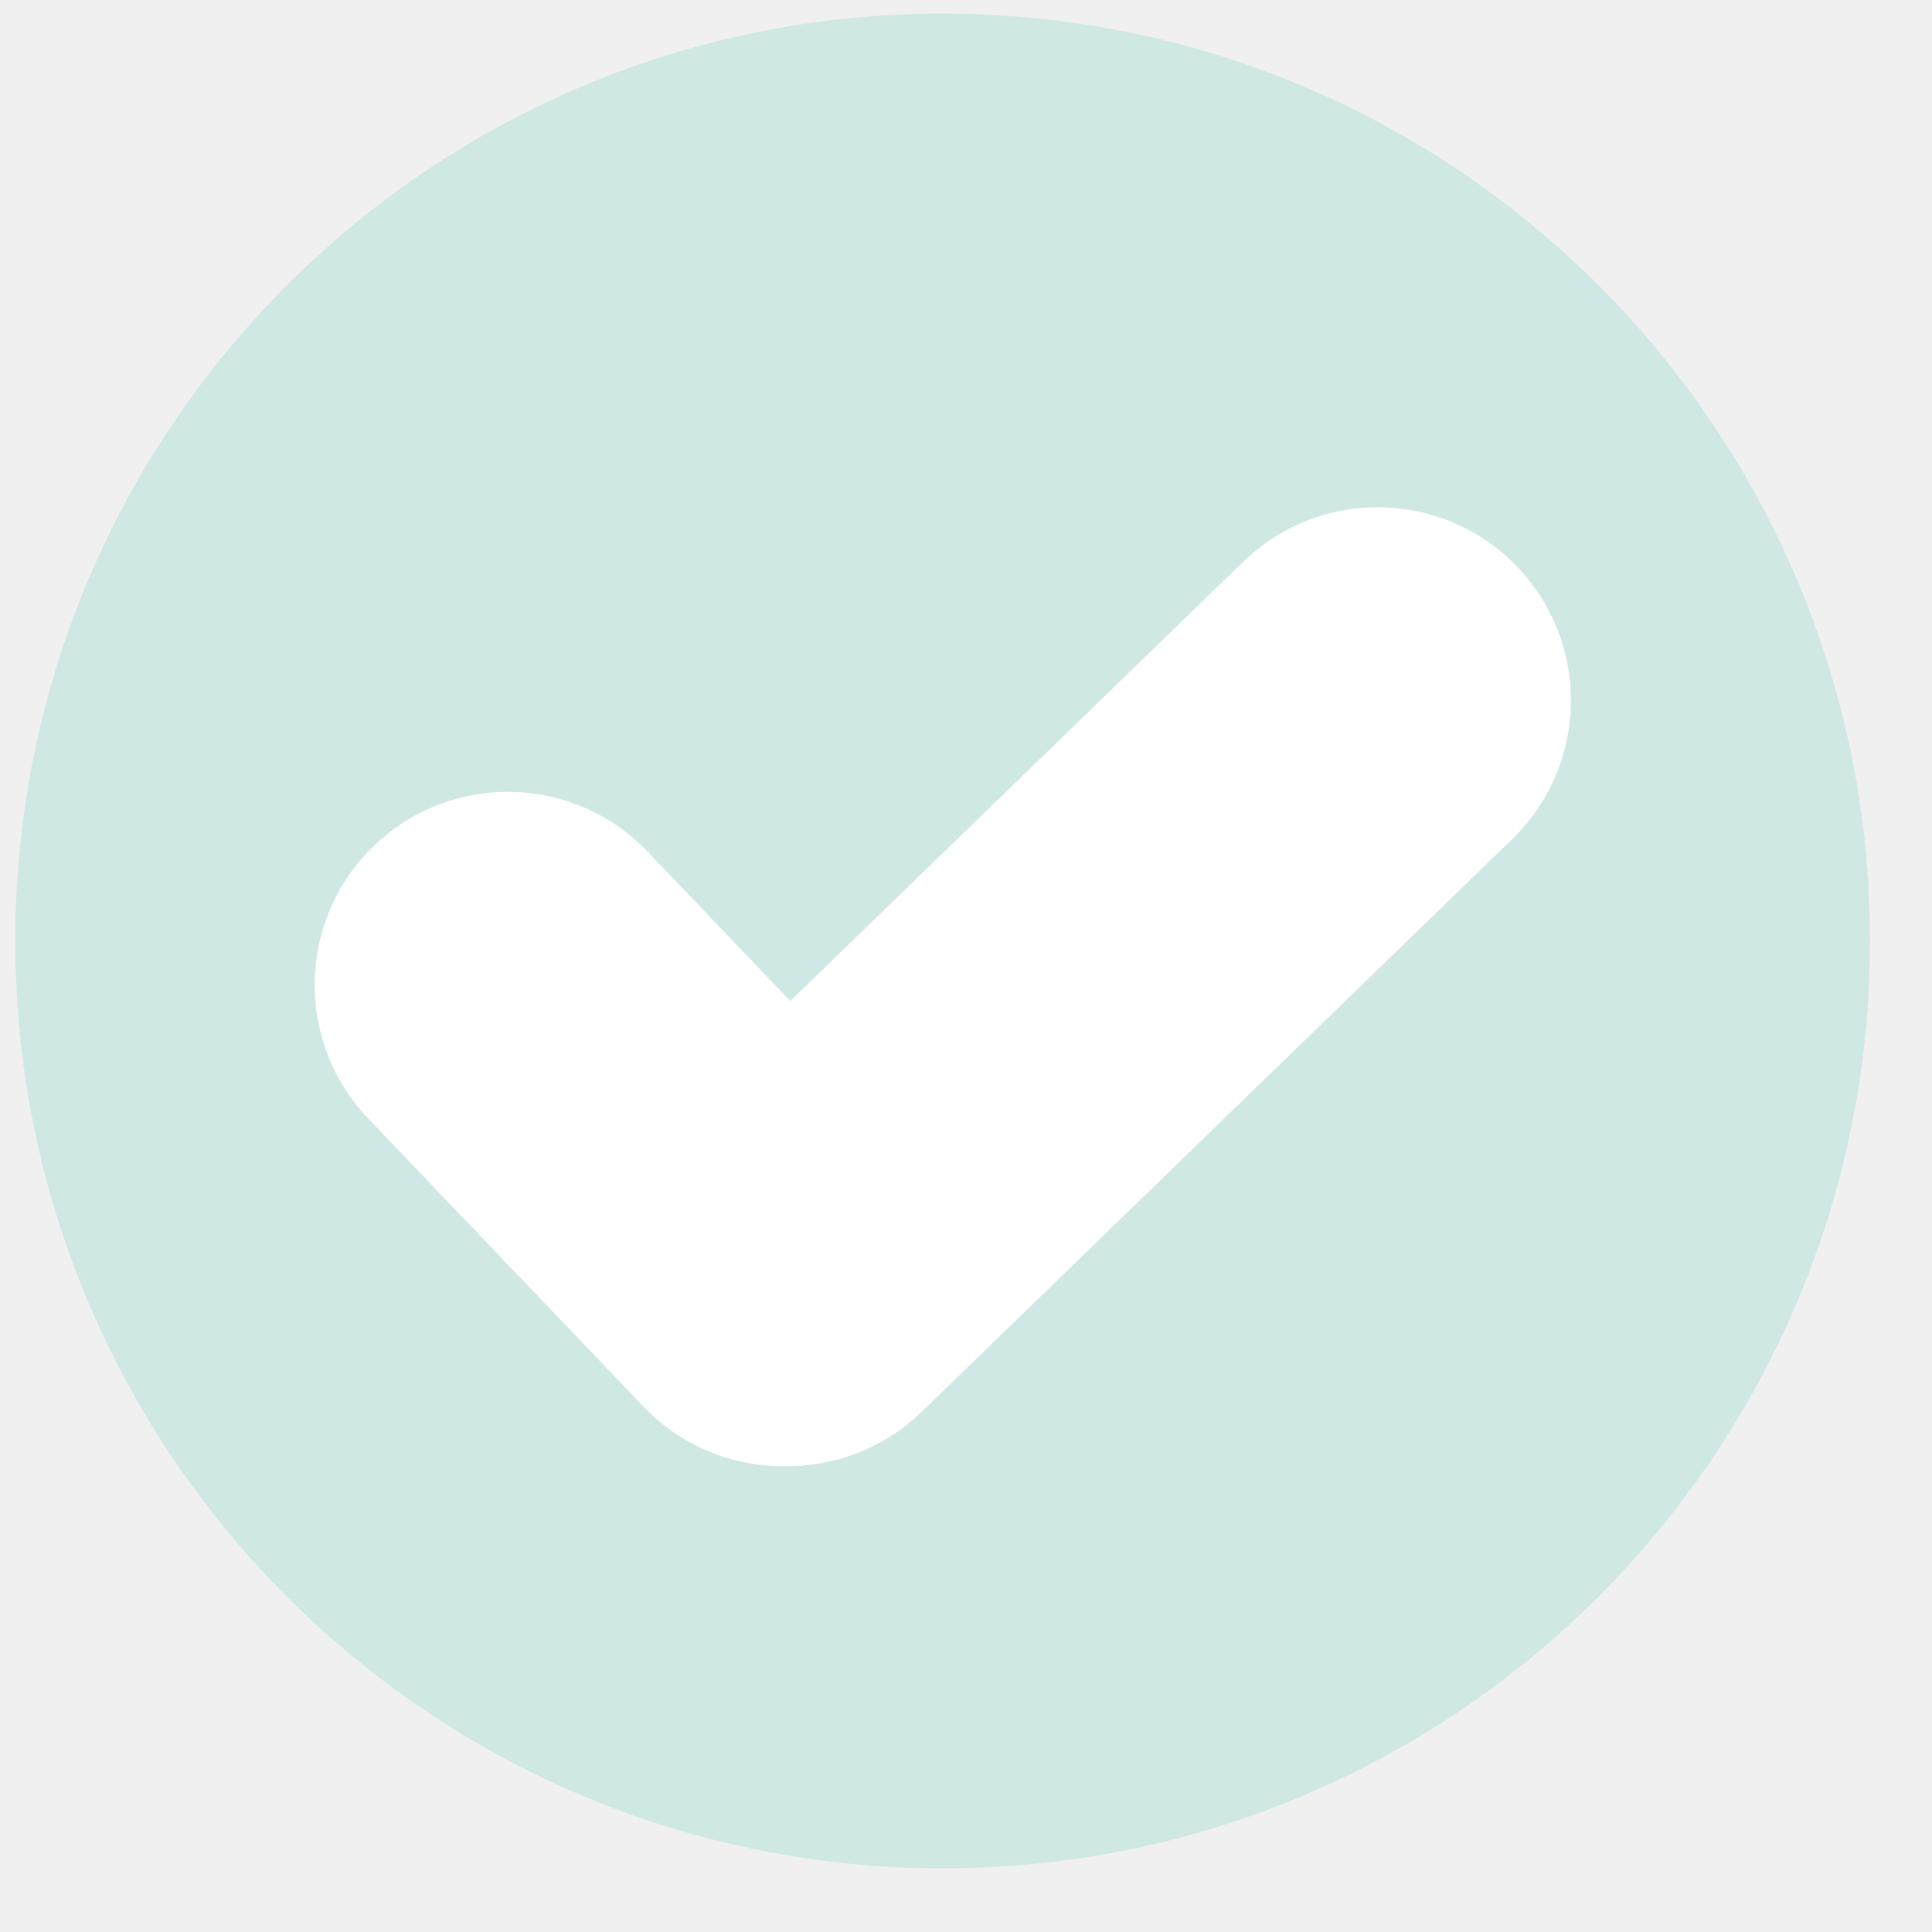
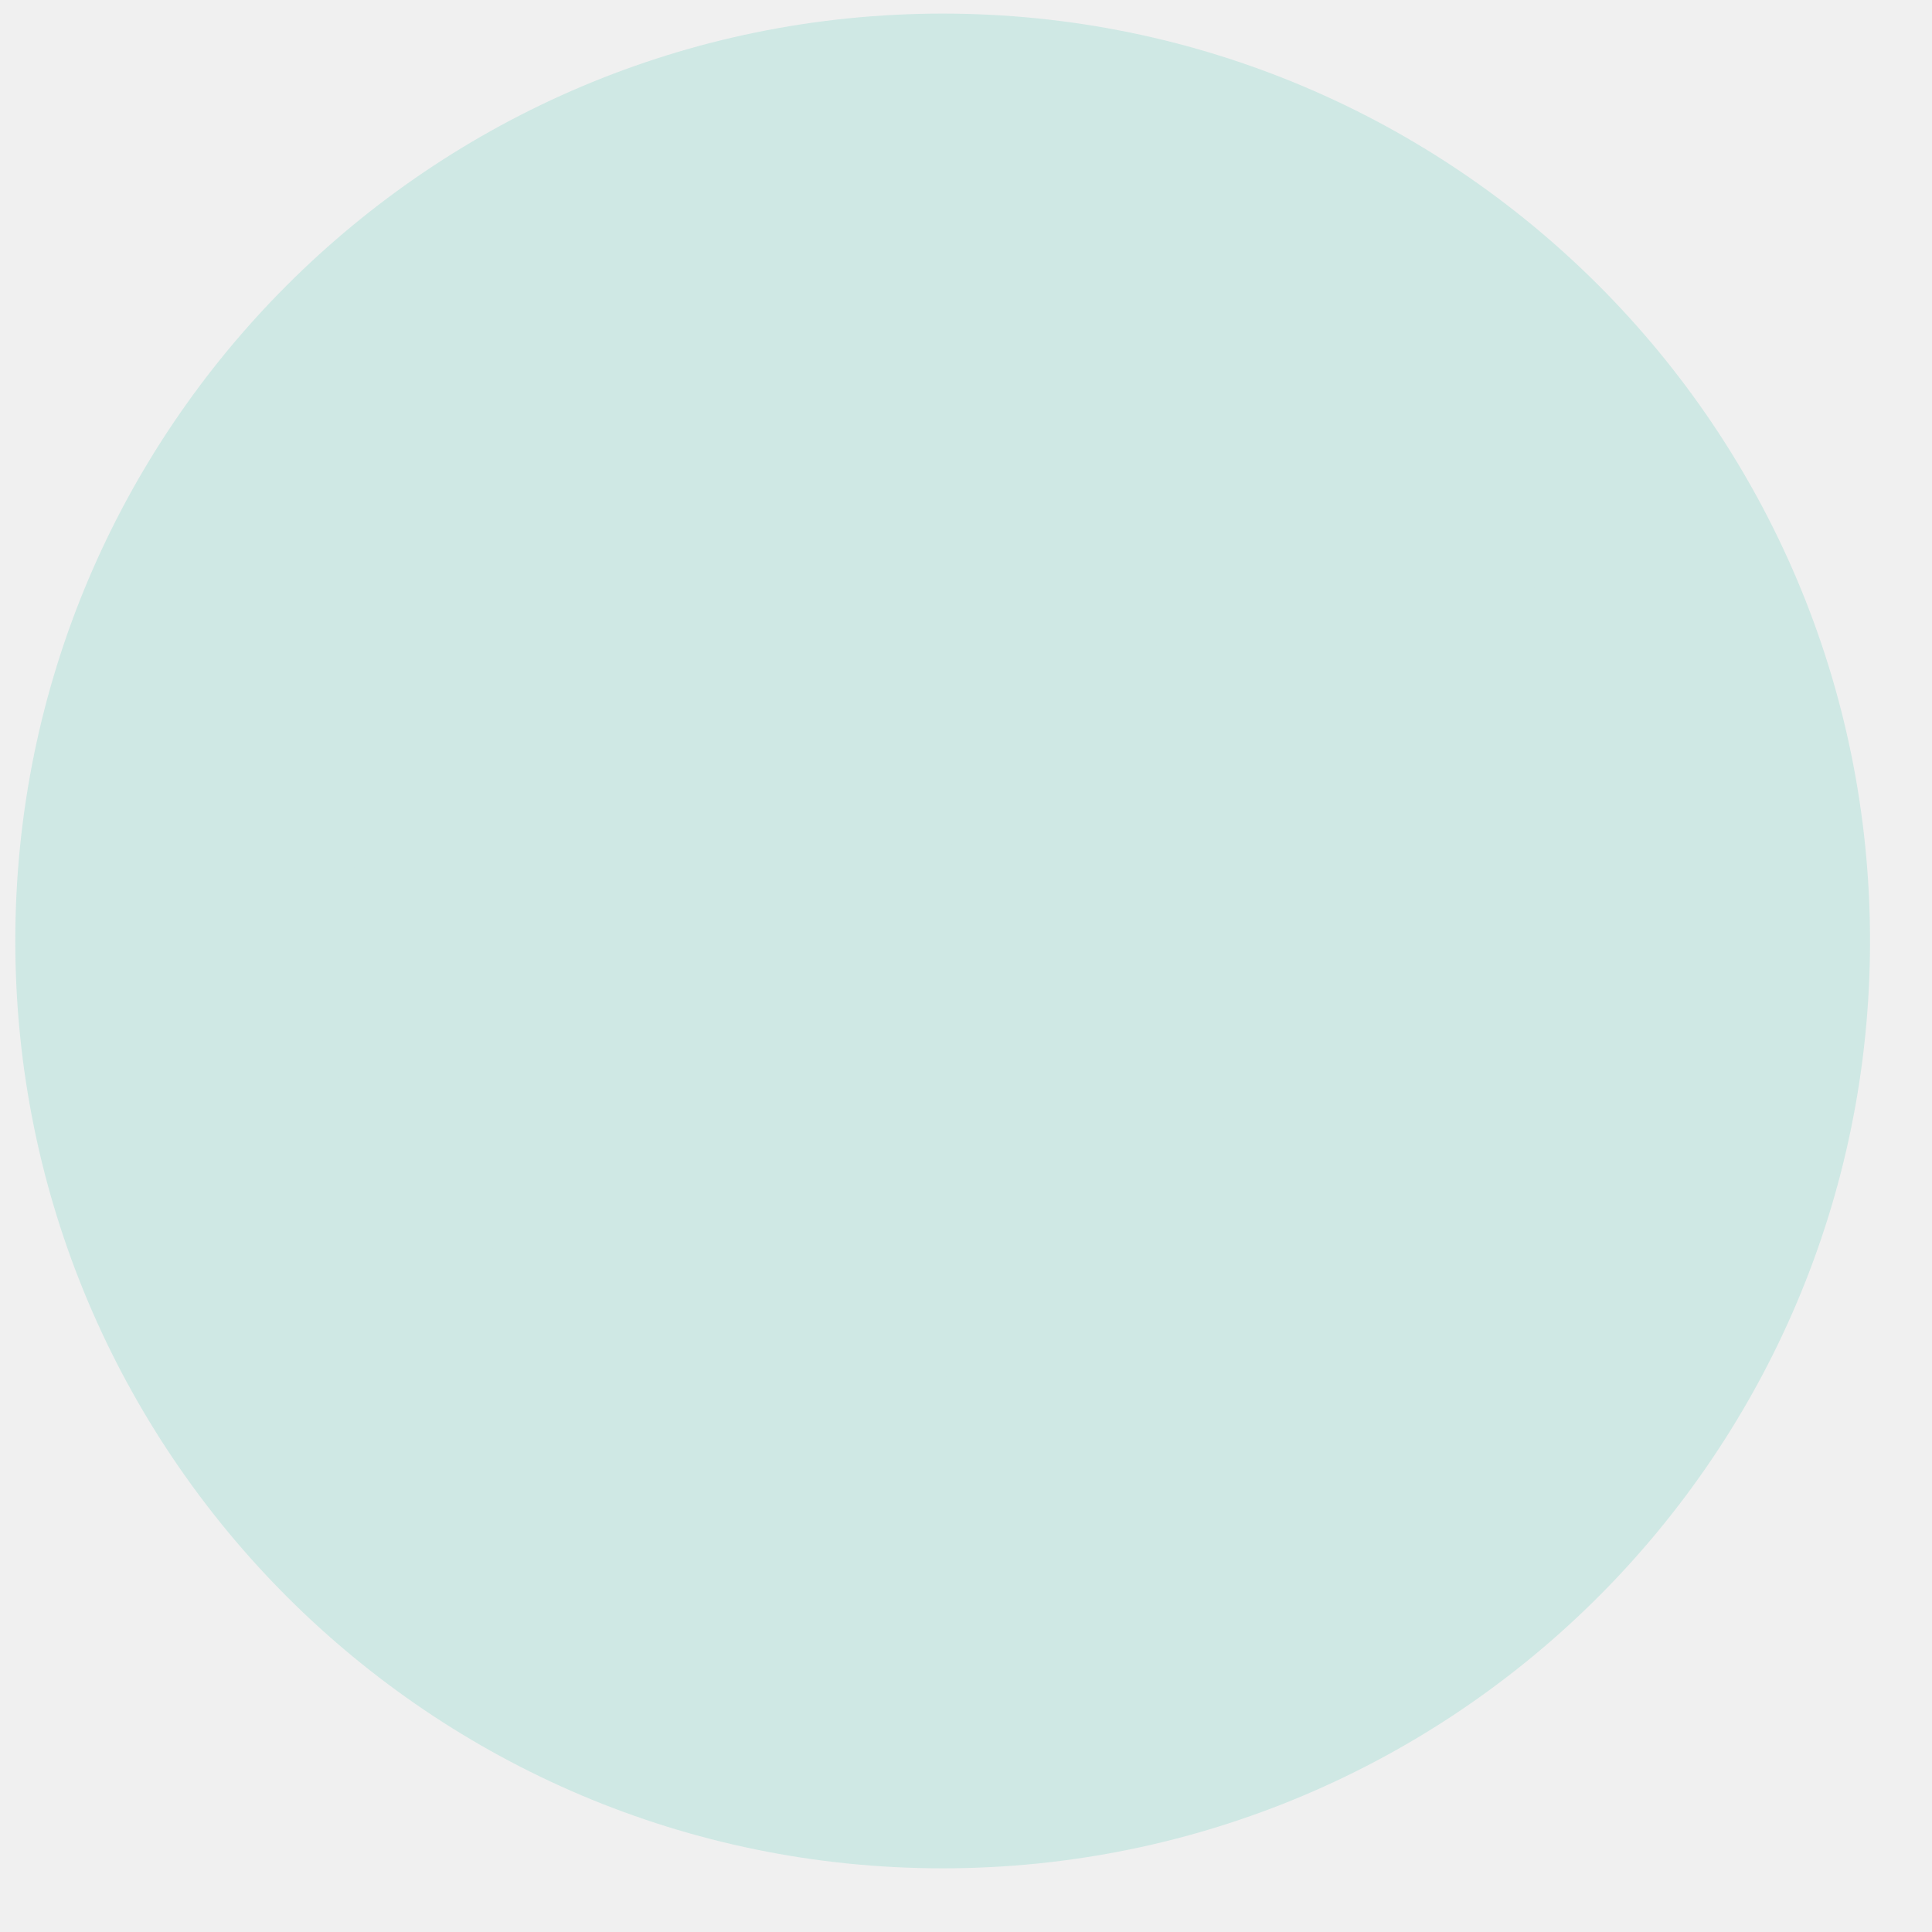
<svg xmlns="http://www.w3.org/2000/svg" width="25" height="25" viewBox="0 0 25 25" fill="none">
  <g clip-path="url(#clip0)">
    <path d="M12.198 24.176C18.826 24.176 24.198 18.803 24.198 12.176C24.198 5.548 18.826 0.176 12.198 0.176C5.571 0.176 0.198 5.548 0.198 12.176C0.198 18.803 5.571 24.176 12.198 24.176Z" fill="#CFE8E4" />
-     <rect x="17.882" y="5.529" width="4.999" height="15.642" rx="2.499" transform="rotate(45.8778 17.8818 5.52881)" fill="white" />
-     <rect x="3.038" y="12.666" width="4.999" height="10.154" rx="2.499" transform="rotate(-43.7011 3.03809 12.6665)" fill="white" />
+     <rect x="17.882" y="5.529" width="4.999" height="15.642" rx="2.499" transform="rotate(45.8778 17.8818 5.52881)" fill="#CFE8E4" />
+     <rect x="3.038" y="12.666" width="4.999" height="10.154" rx="2.499" transform="rotate(-43.7011 3.03809 12.6665)" fill="#CFE8E4" />
  </g>
  <defs>
    <clipPath id="clip0">
      <rect width="24" height="24" fill="white" transform="translate(0.198242 0.175781)" />
    </clipPath>
  </defs>
</svg>
